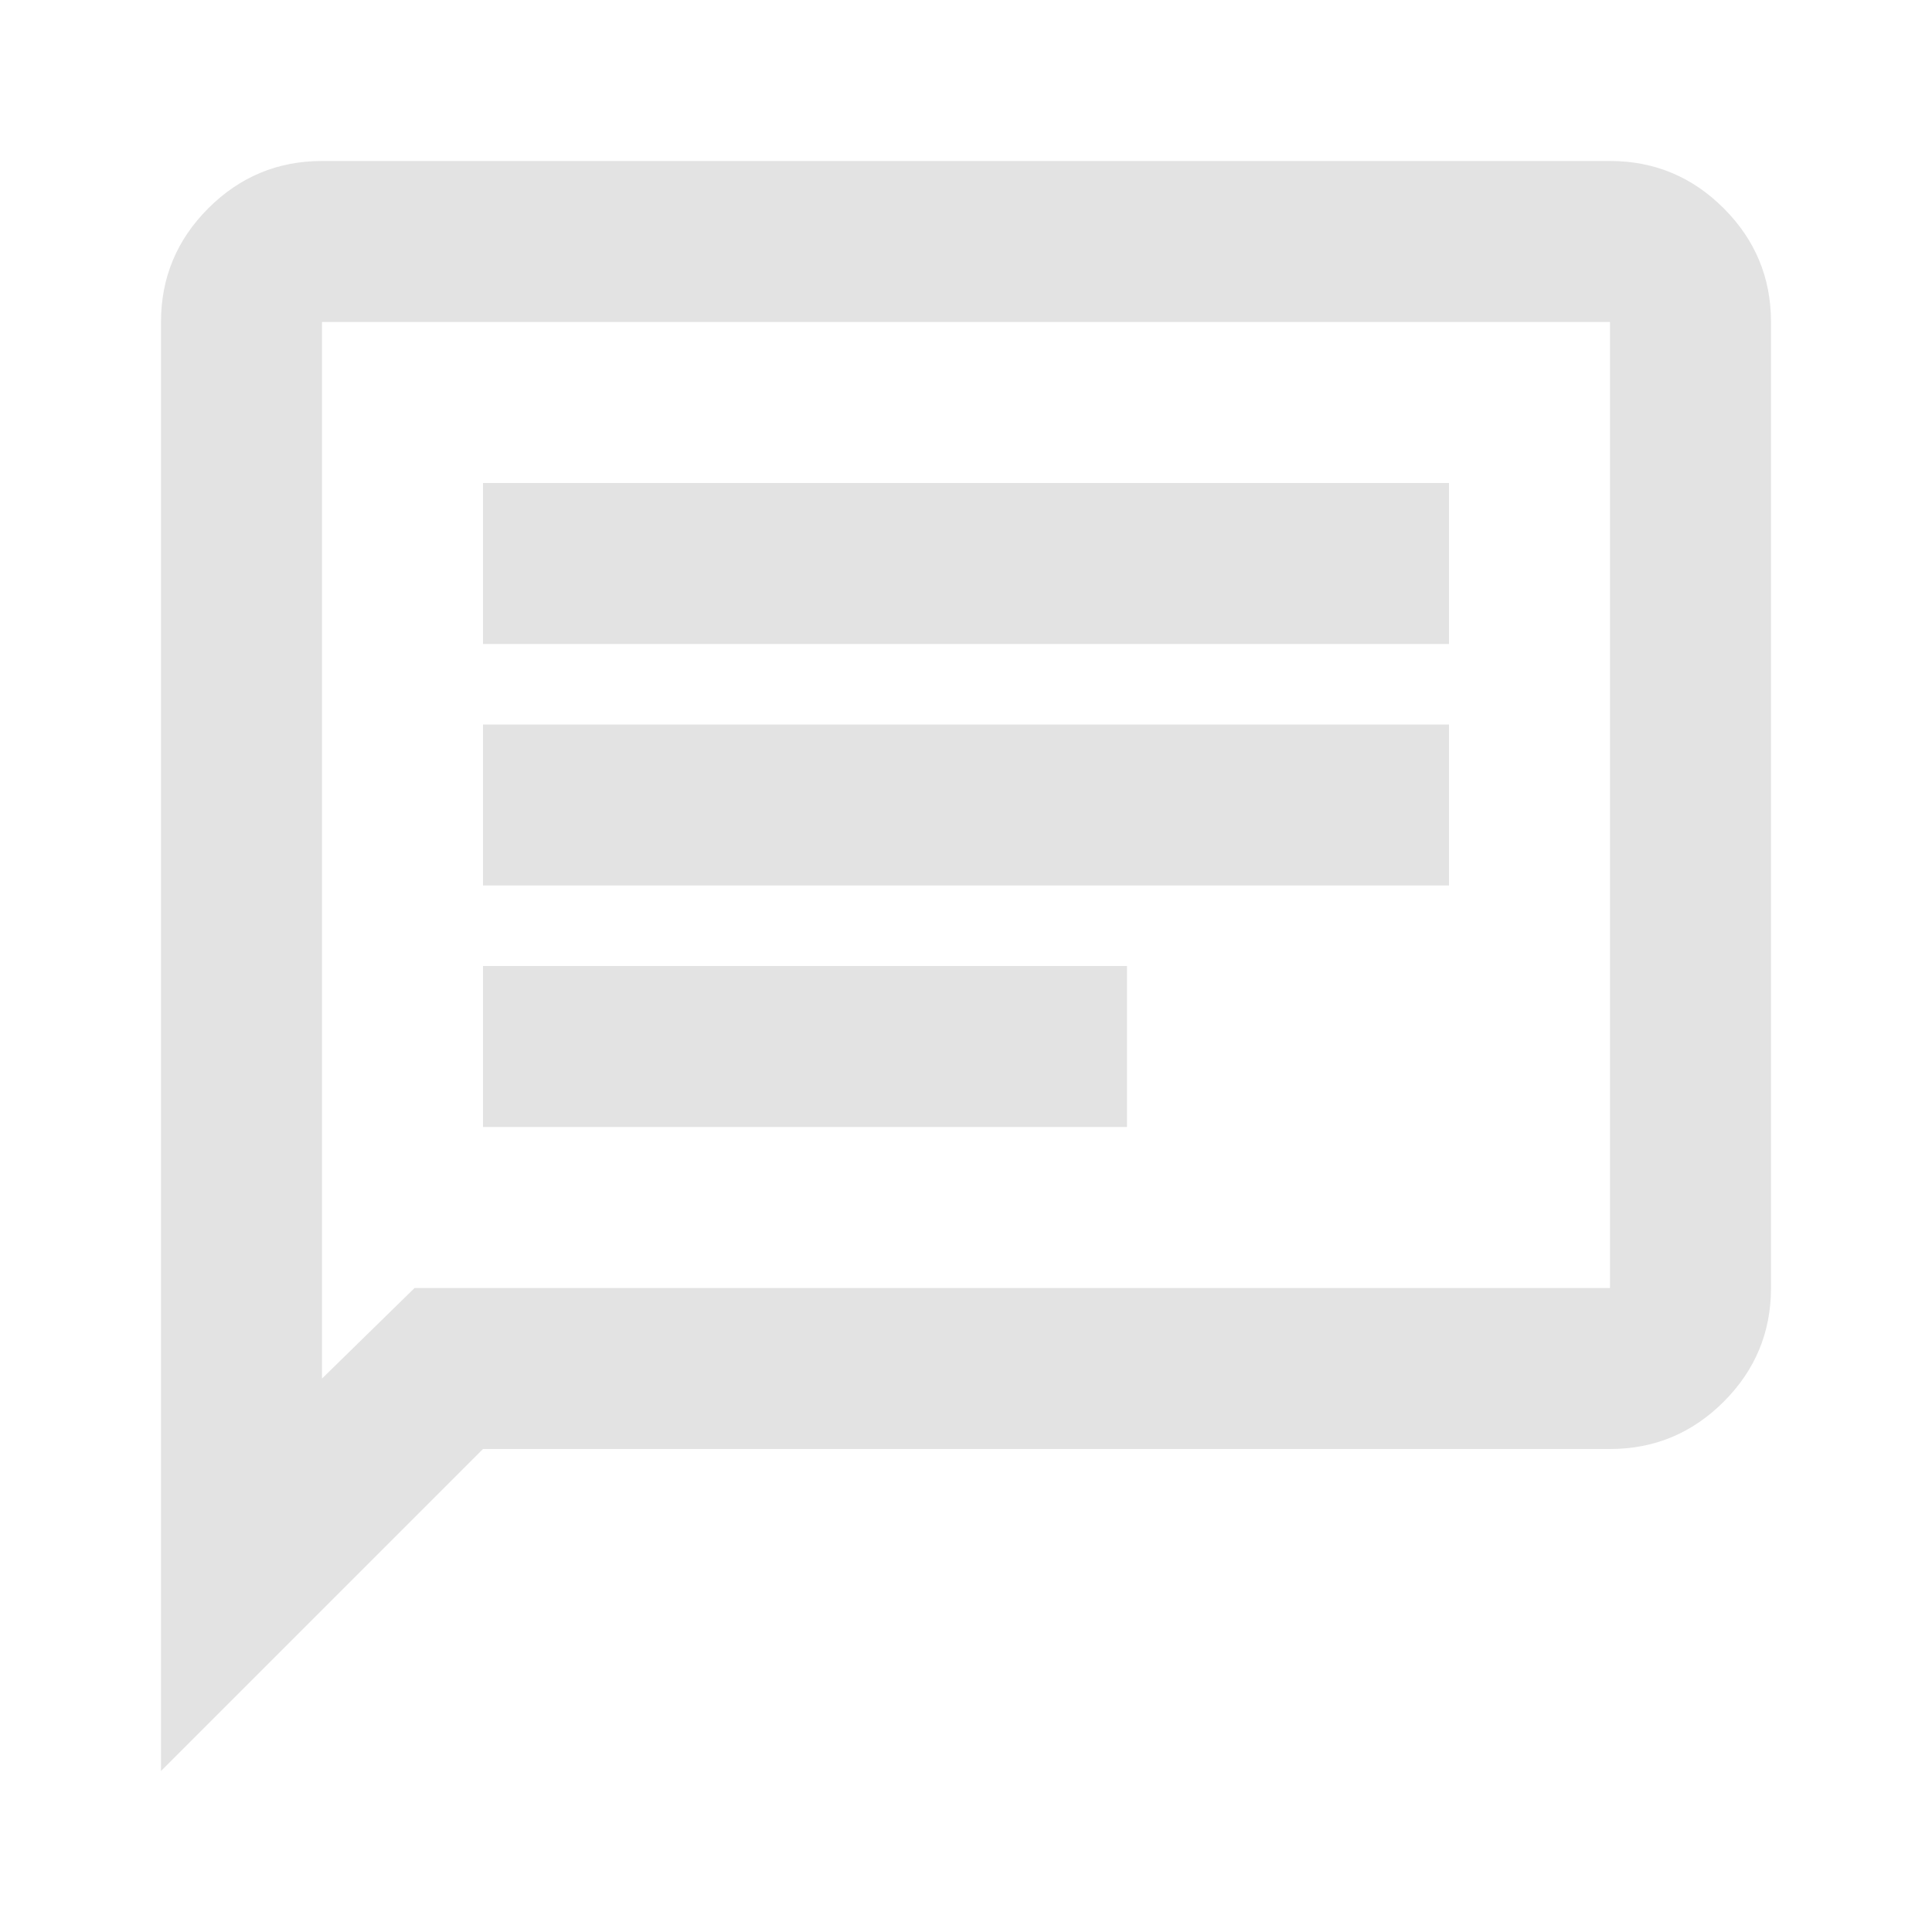
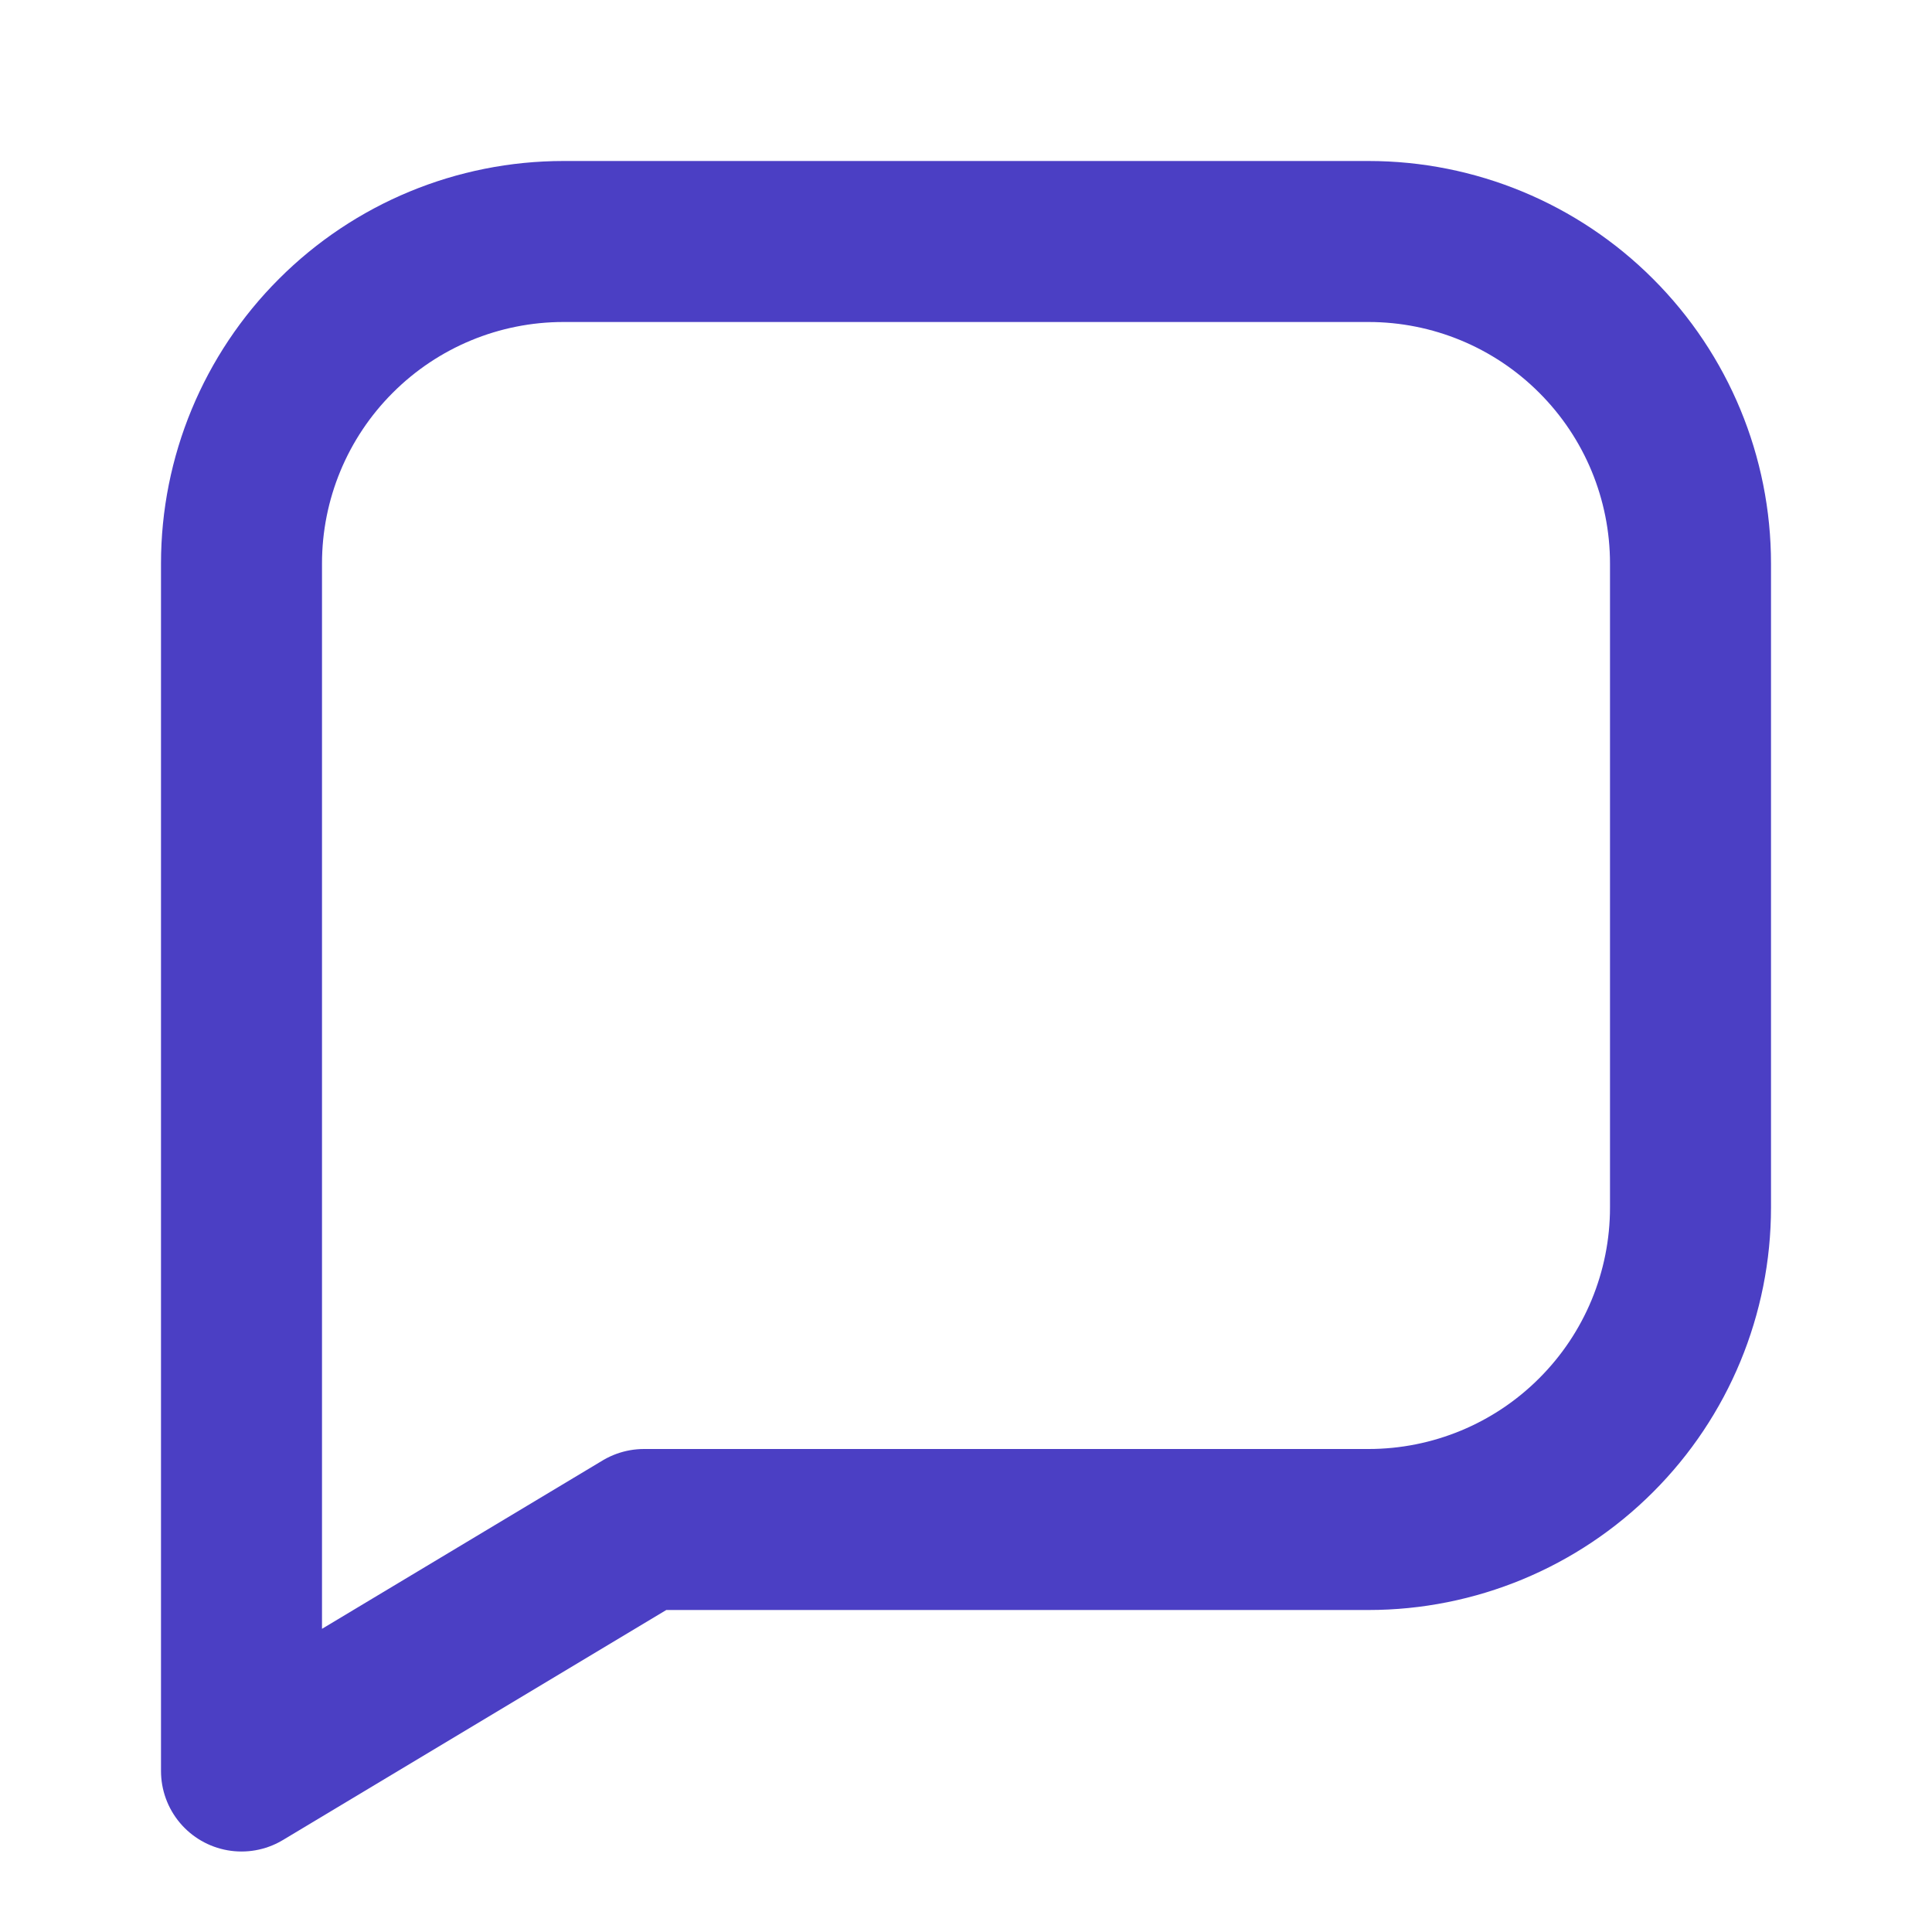
- <svg xmlns="http://www.w3.org/2000/svg" height="24px" viewBox="0 -960 960 960" width="24px" fill="#e3e3e3">
-   <path d="M240-400h320v-80H240v80Zm0-120h480v-80H240v80Zm0-120h480v-80H240v80ZM80-80v-720q0-33 23.5-56.5T160-880h640q33 0 56.5 23.5T880-800v480q0 33-23.5 56.5T800-240H240L80-80Zm126-240h594v-480H160v525l46-45Zm-46 0v-480 480Z" />
+ <svg xmlns="http://www.w3.org/2000/svg" width="24" height="24" viewBox="0 0 24 24" fill="none">
+   <path d="M21 15C21 16.061 20.579 17.078 19.828 17.828C19.078 18.579 18.061 19 17 19H8L3 22V7C3 5.939 3.421 4.922 4.172 4.172C4.922 3.421 5.939 3 7 3H17C18.061 3 19.078 3.421 19.828 4.172C20.579 4.922 21 5.939 21 7V15Z" stroke-width="2" stroke-linecap="round" stroke-linejoin="round" stroke="#4B3FC4" />
</svg>
